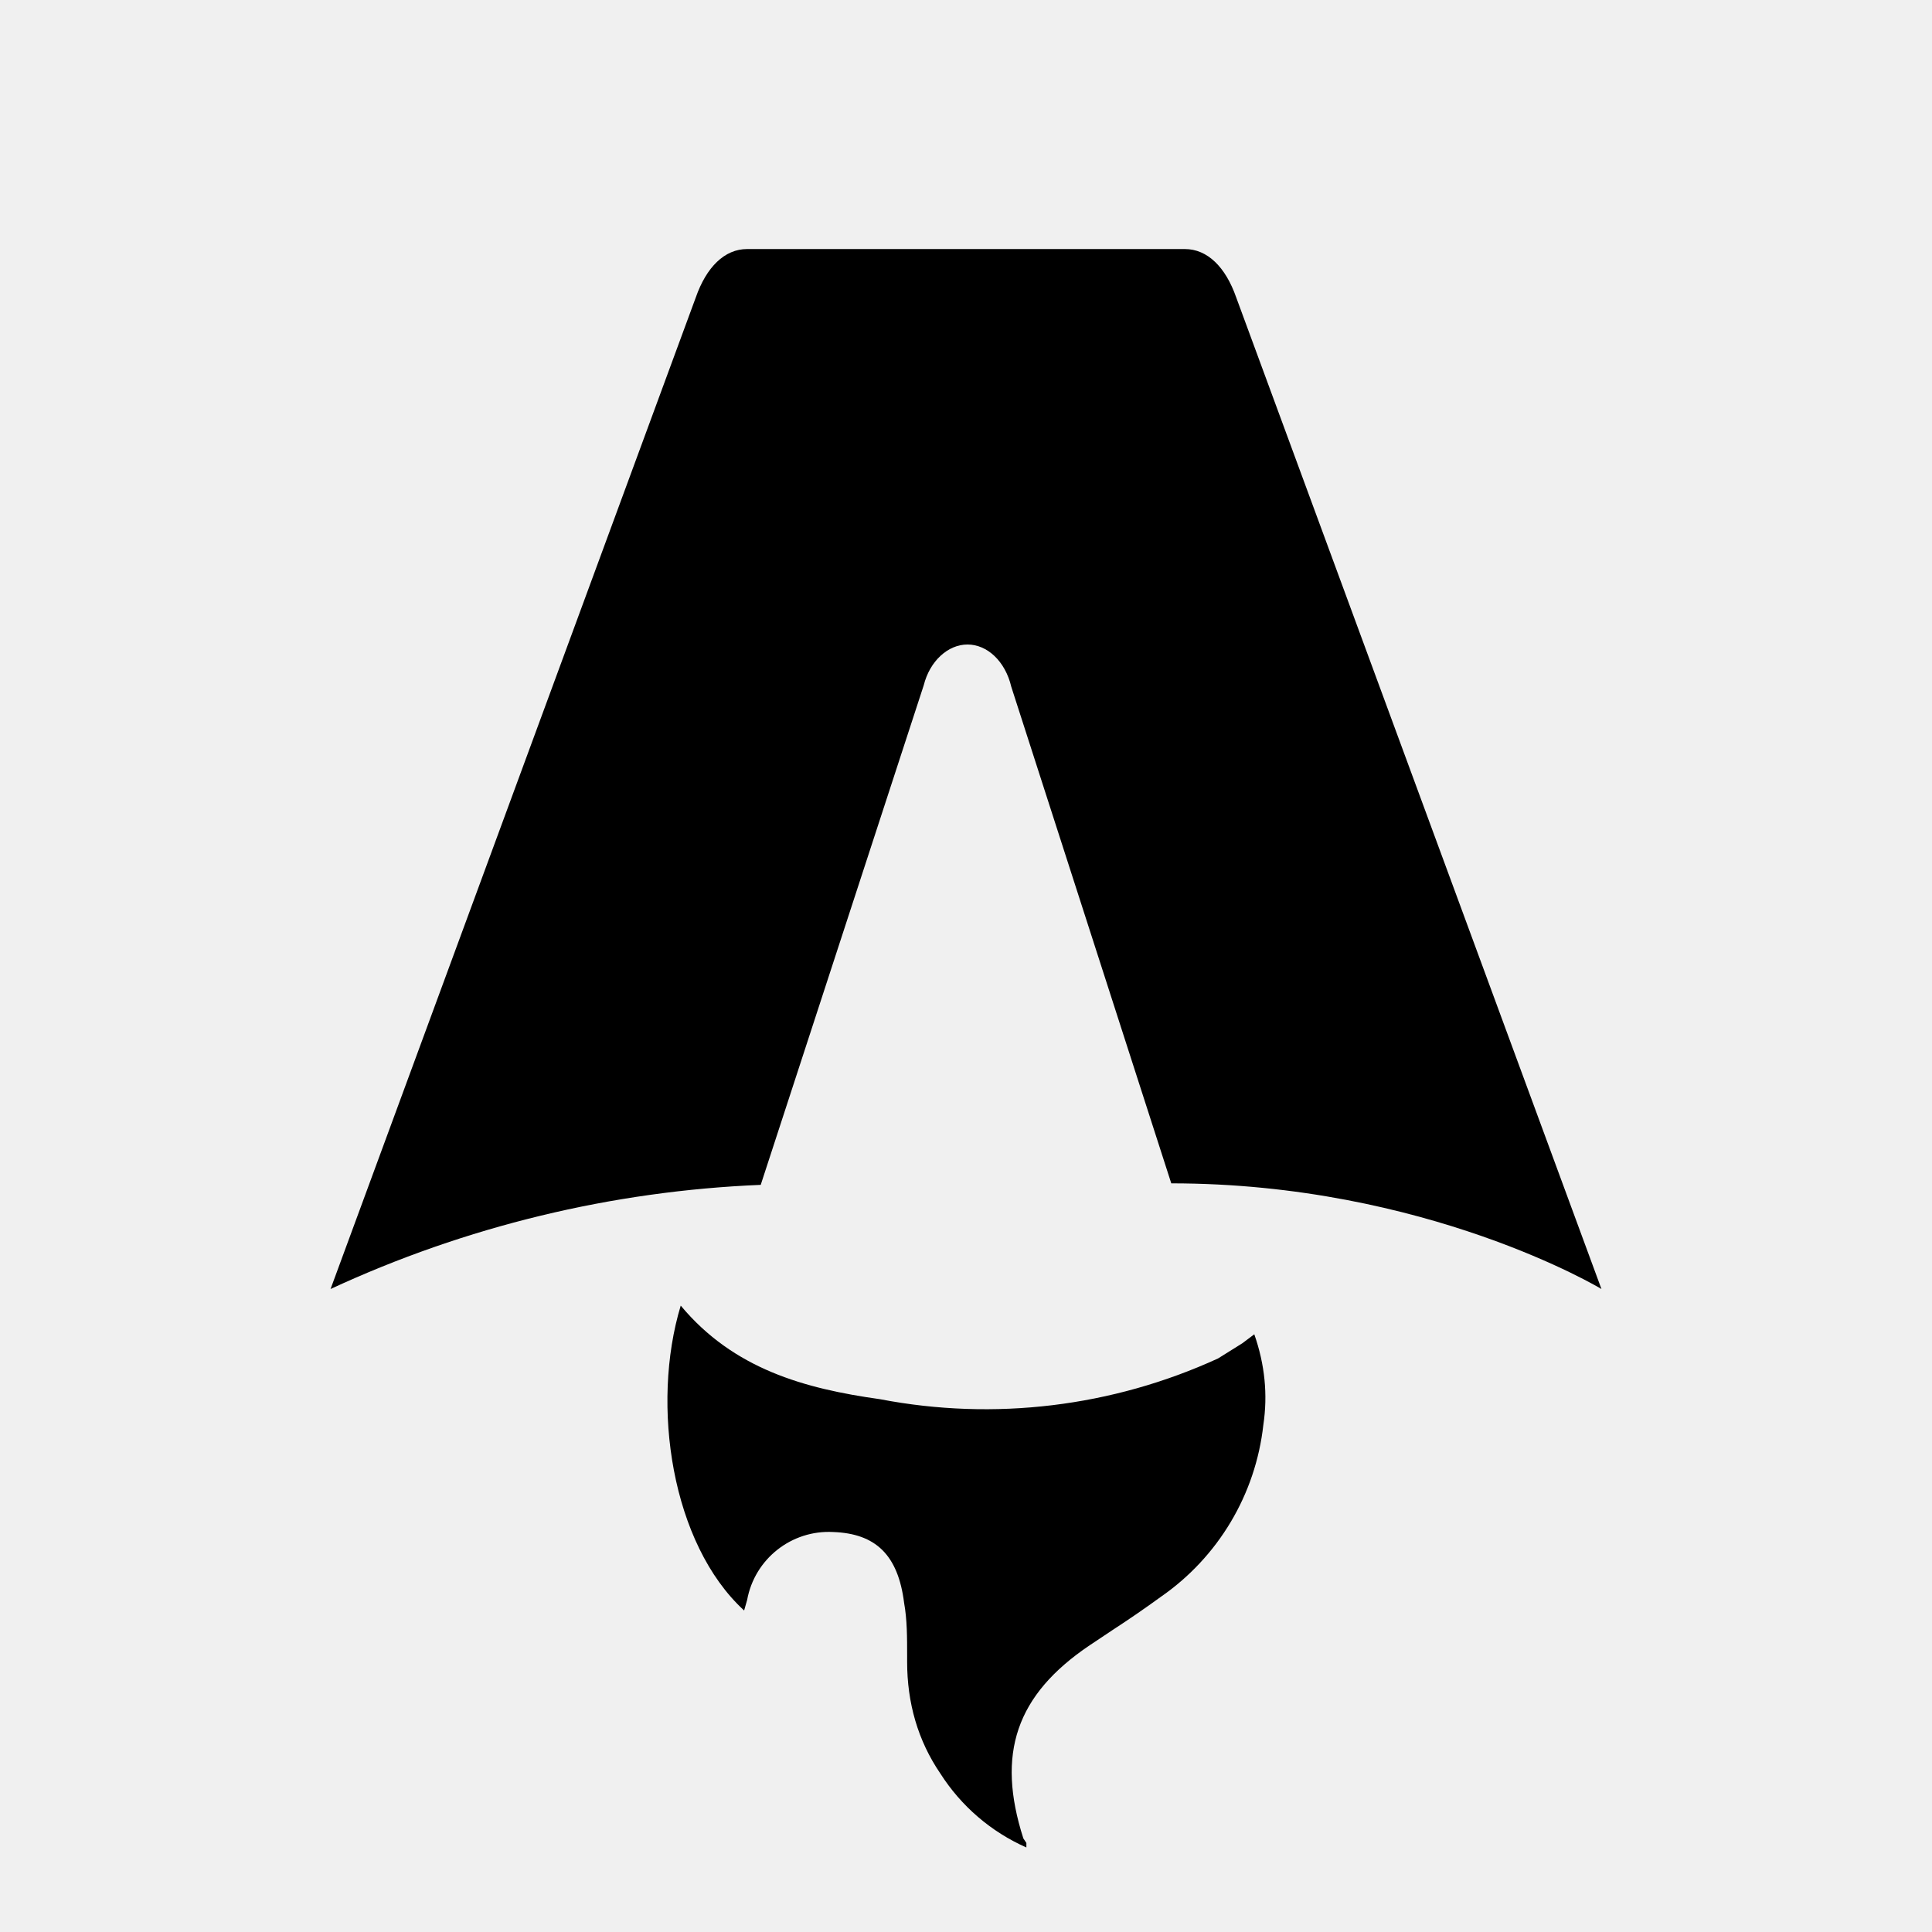
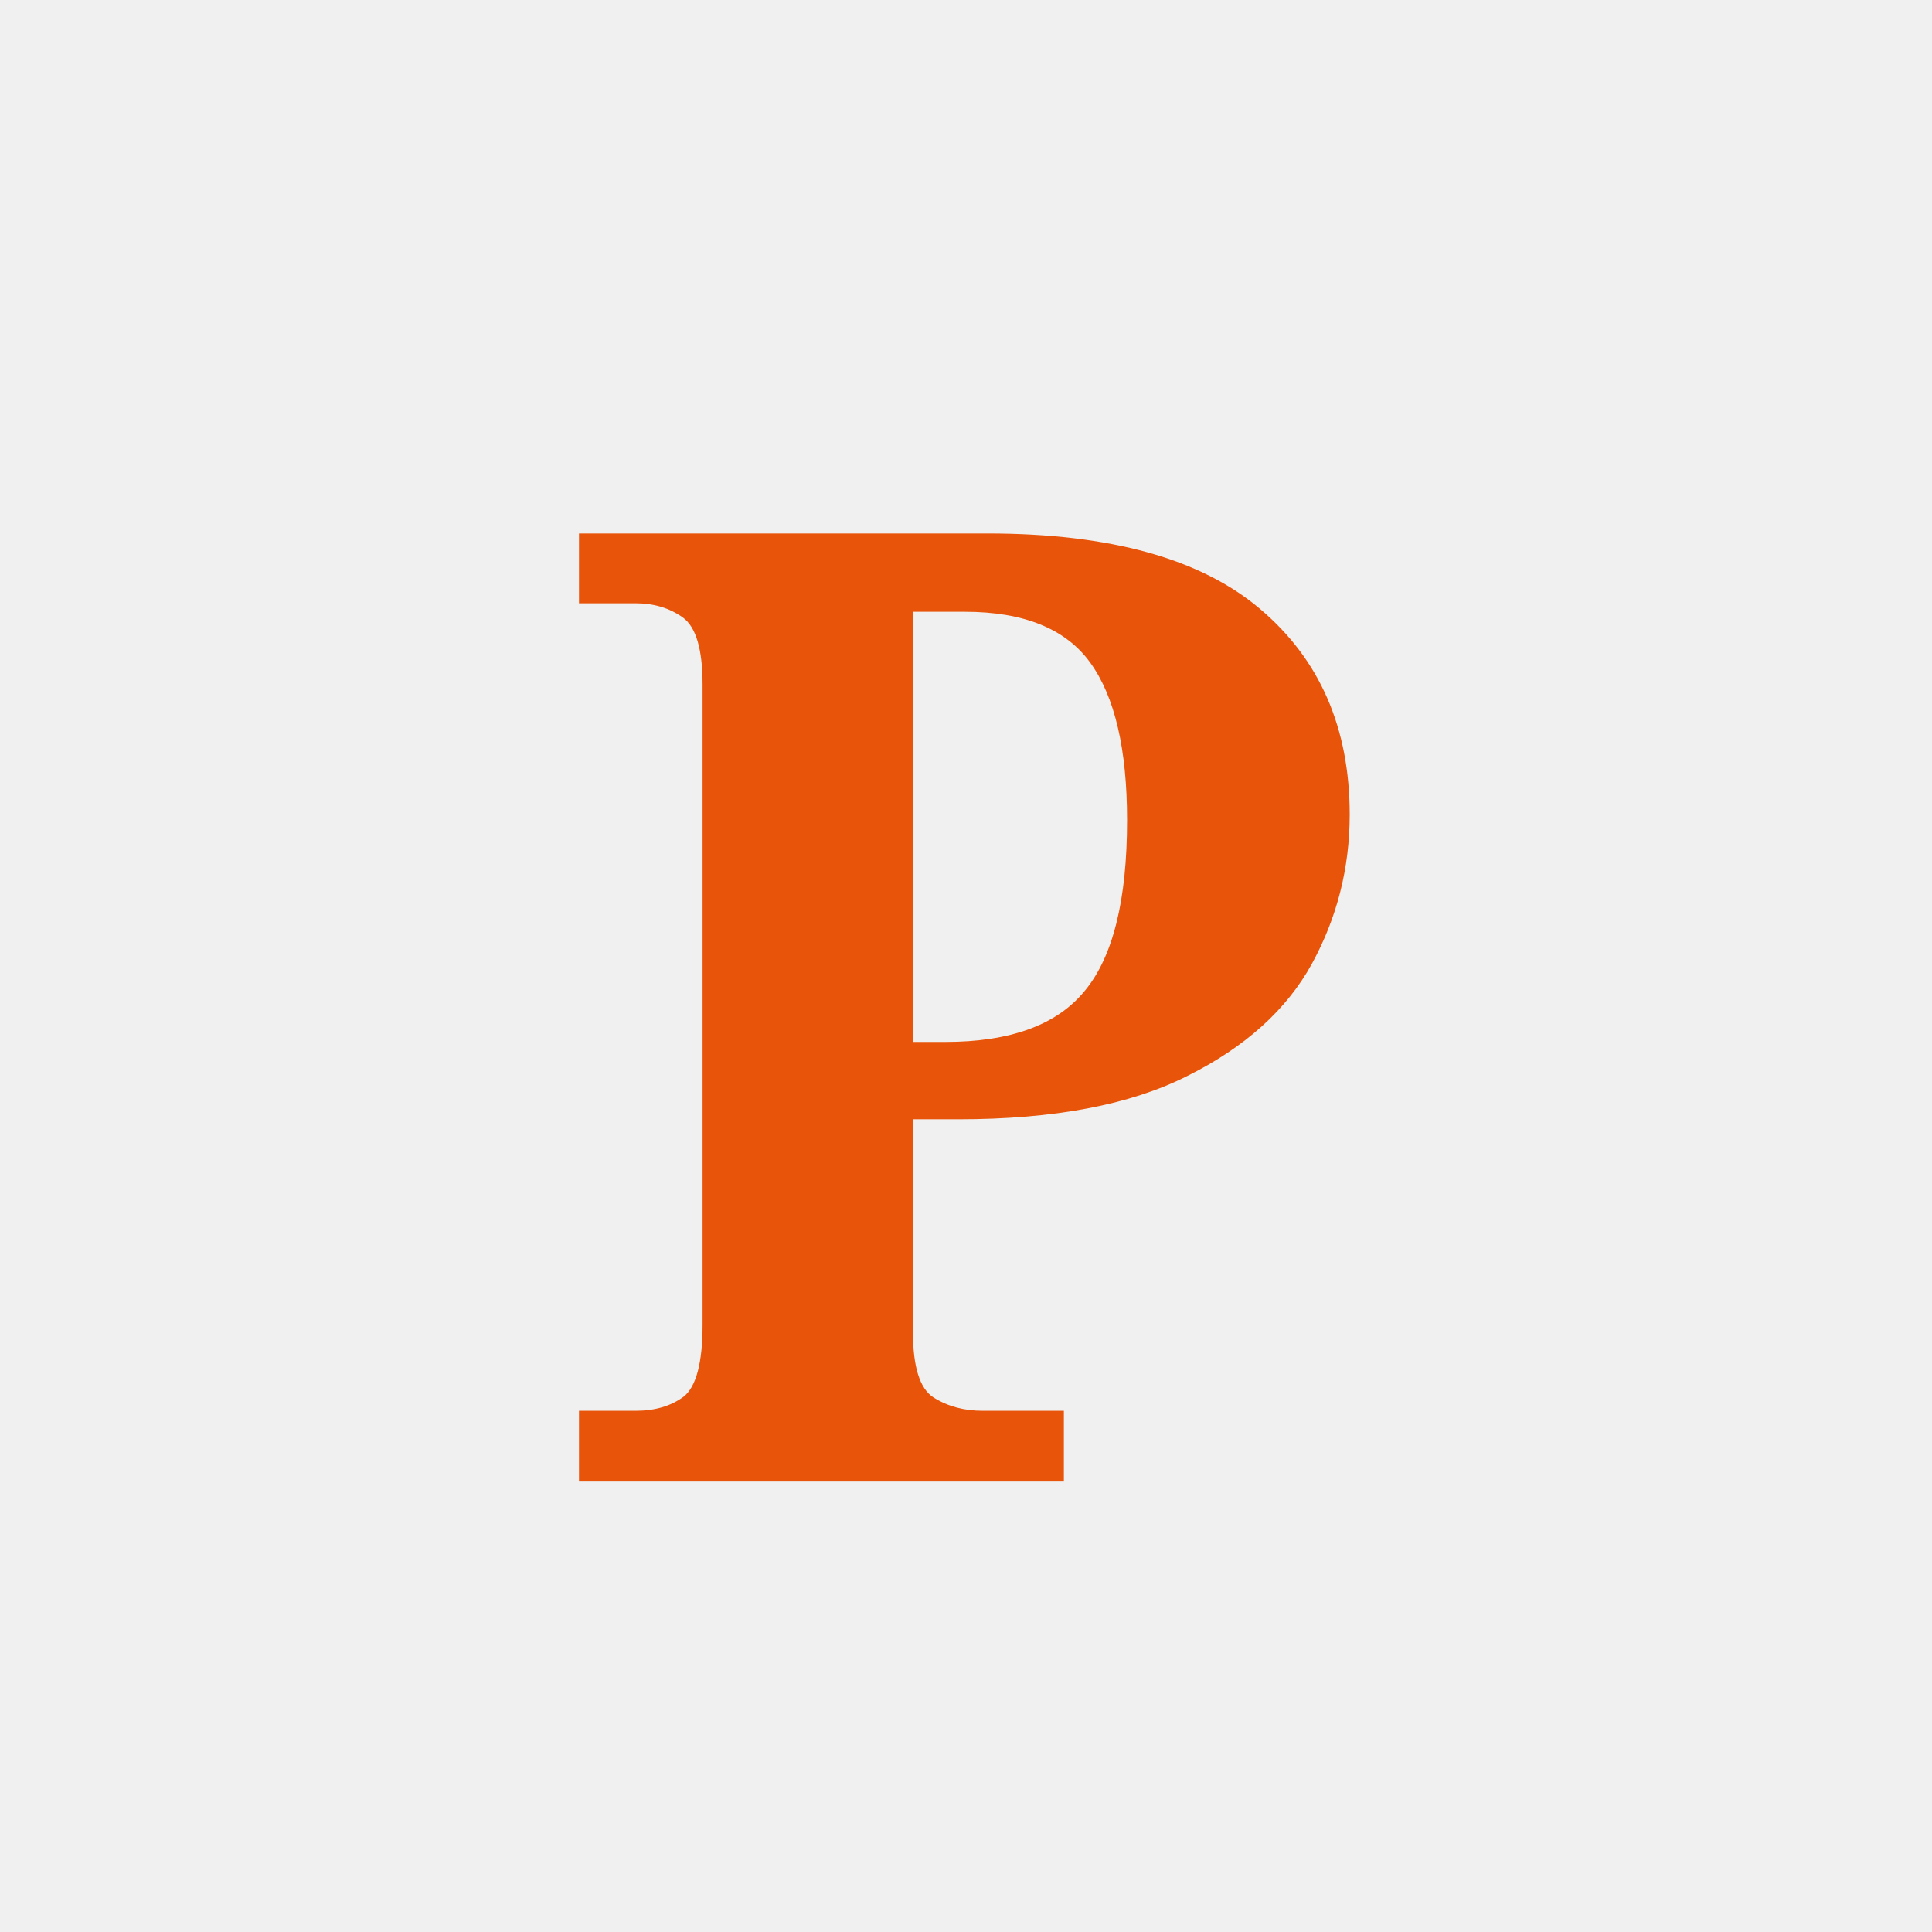
- <svg xmlns="http://www.w3.org/2000/svg" fill="none" viewBox="0 0 128 128">
-   <path d="M50.4 78.5a75.1 75.1 0 0 0-28.5 6.9l24.2-65.7c.7-2 1.9-3.2 3.4-3.2h29c1.5 0 2.7 1.2 3.4 3.2l24.2 65.7s-11.6-7-28.5-7L67 45.5c-.4-1.7-1.6-2.8-2.9-2.8-1.3 0-2.5 1.1-2.9 2.7L50.4 78.5Zm-1.1 28.2Zm-4.2-20.2c-2 6.6-.6 15.8 4.2 20.2a17.5 17.5 0 0 1 .2-.7 5.5 5.5 0 0 1 5.7-4.5c2.8.1 4.3 1.5 4.7 4.7.2 1.1.2 2.3.2 3.5v.4c0 2.7.7 5.2 2.2 7.4a13 13 0 0 0 5.7 4.9v-.3l-.2-.3c-1.8-5.6-.5-9.5 4.4-12.8l1.5-1a73 73 0 0 0 3.2-2.2 16 16 0 0 0 6.8-11.4c.3-2 .1-4-.6-6l-.8.6-1.6 1a37 37 0 0 1-22.4 2.7c-5-.7-9.7-2-13.2-6.2Z" />
-   <style>
-         path { fill: #000; }
-         @media (prefers-color-scheme: dark) {
-             path { fill: #FFF; }
-         }
-     </style>
+ <svg xmlns="http://www.w3.org/2000/svg" viewBox="0 0 32 32">
+   <text x="50%" y="50%" dominant-baseline="central" text-anchor="middle" font-family="Georgia, serif" font-weight="700" font-size="22" fill="#E8550A">P</text>
</svg>
